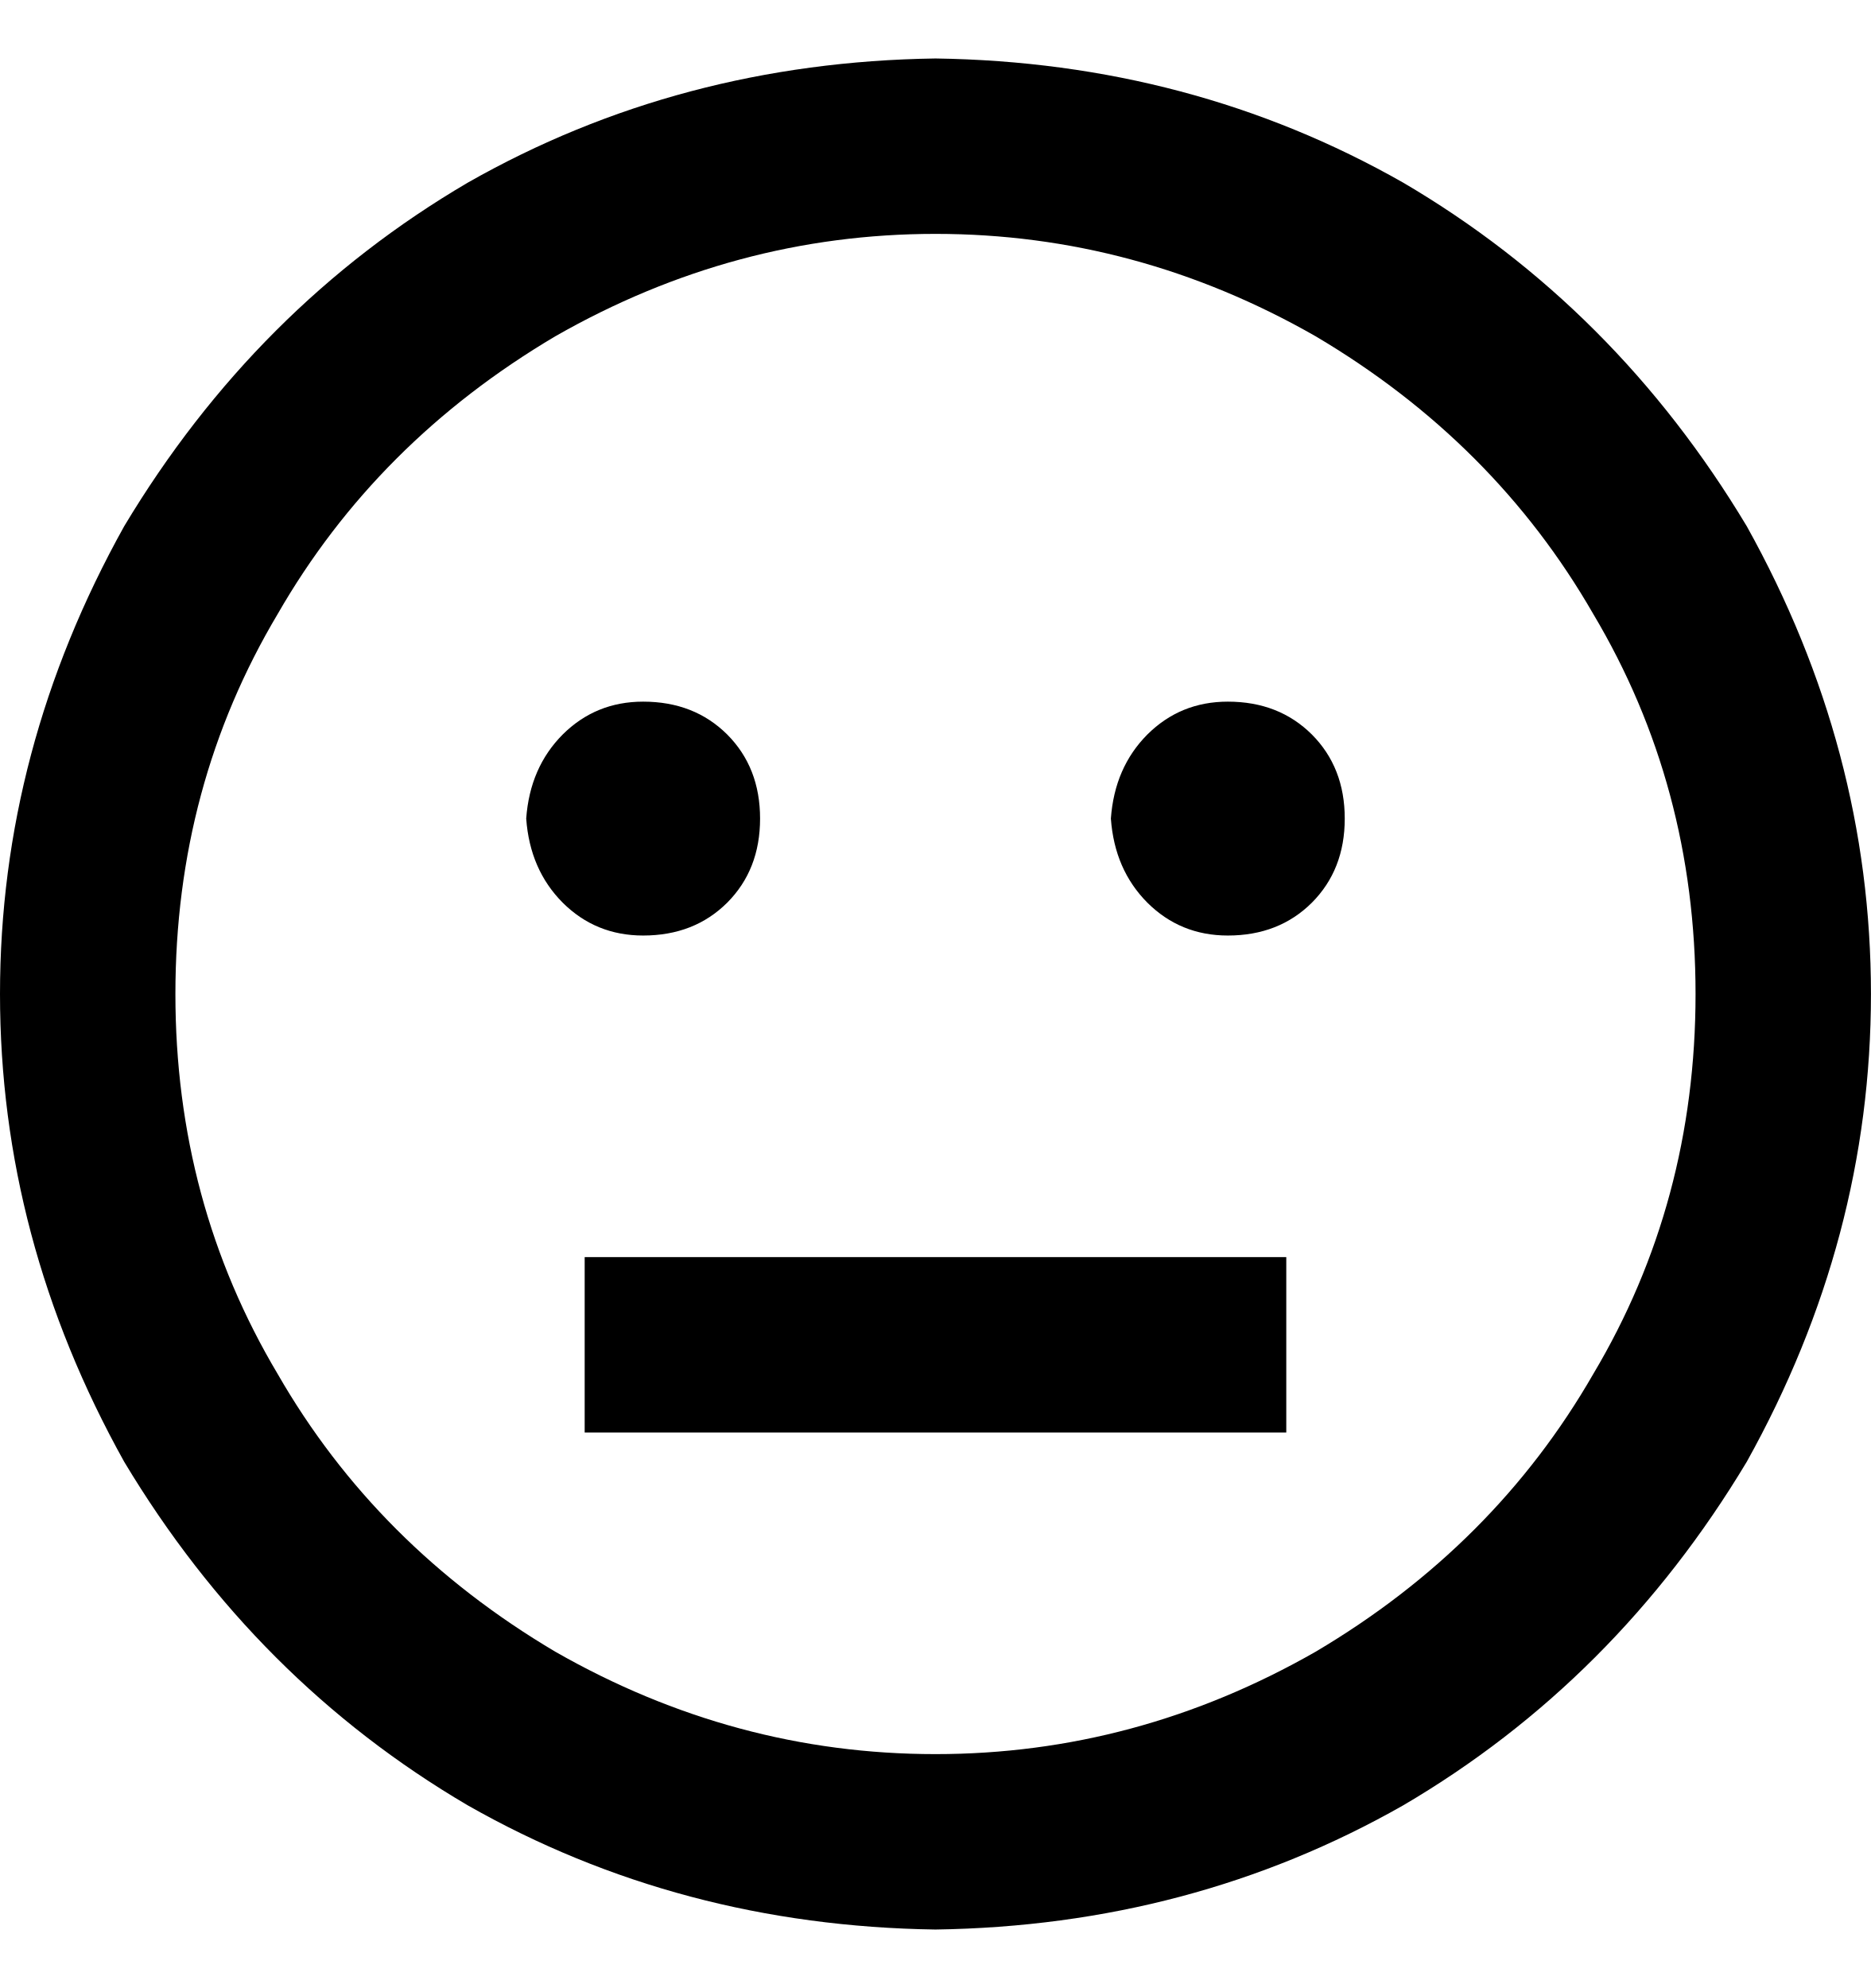
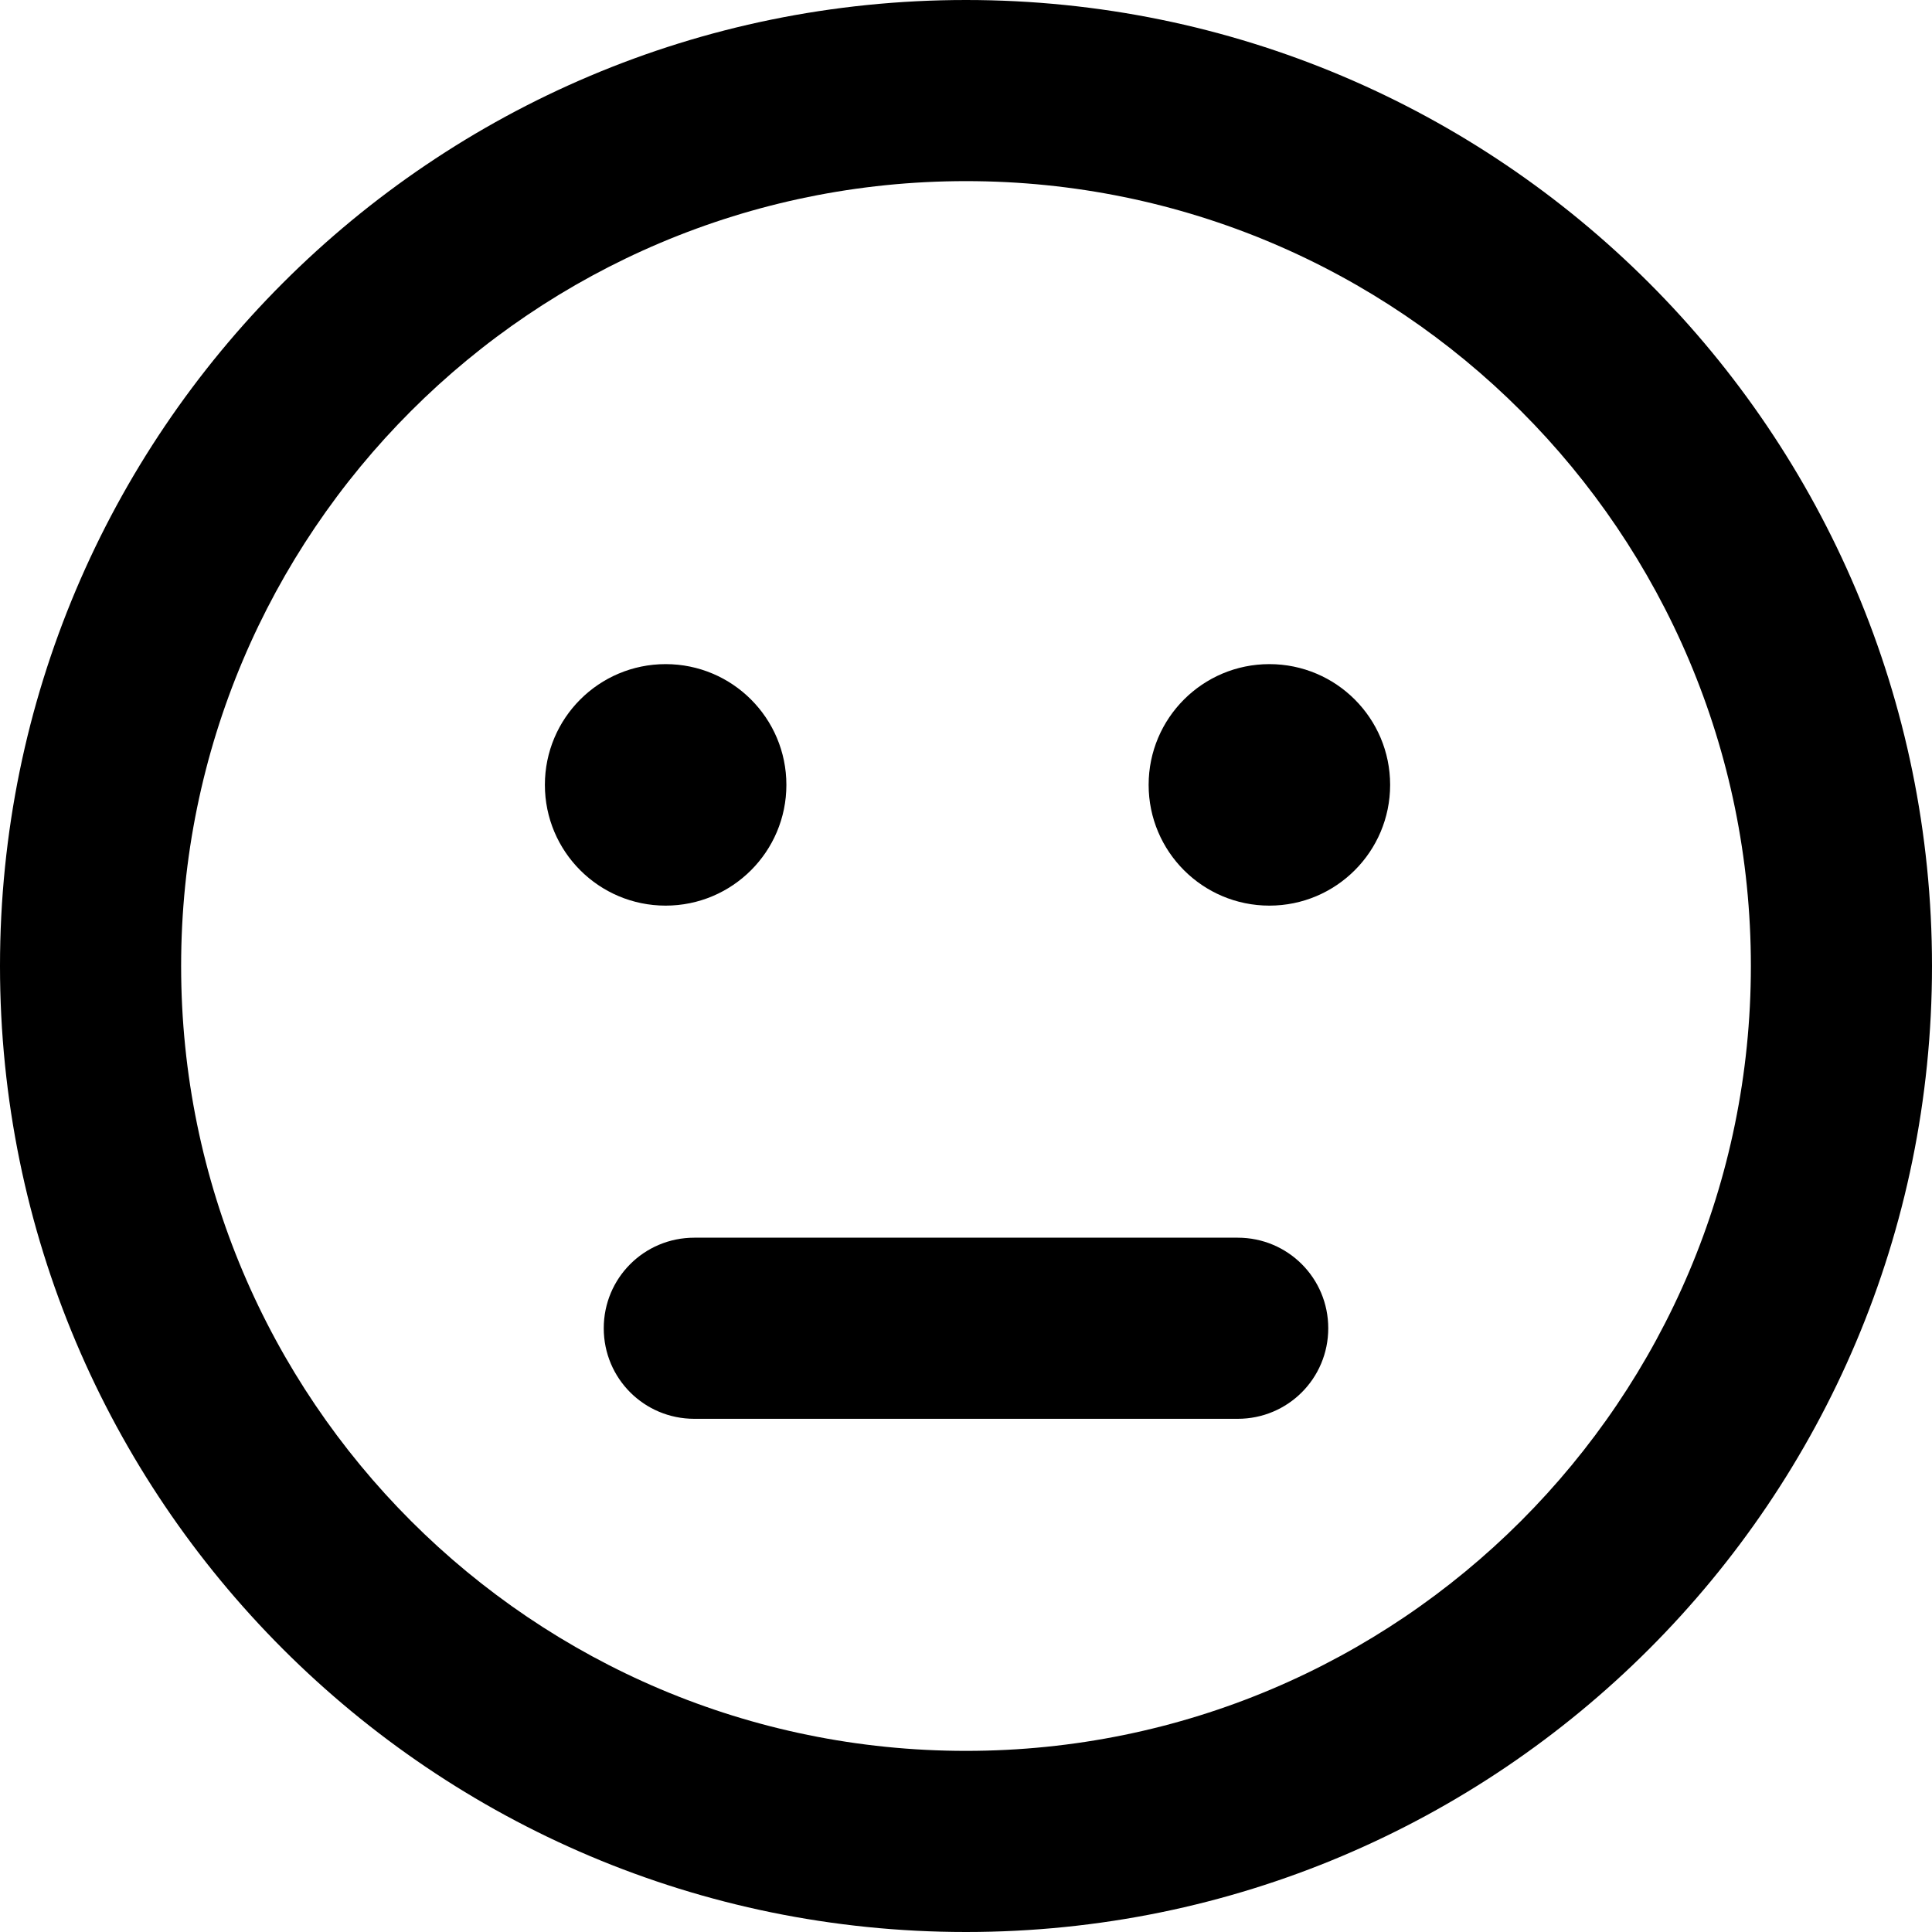
- <svg xmlns="http://www.w3.org/2000/svg" viewBox="0 0 16 17">
-   <path d="M14.5 8.5C14.5 7.312 14.208 6.229 13.625 5.25C13.062 4.271 12.271 3.479 11.25 2.875C10.229 2.292 9.146 2 8 2C6.854 2 5.771 2.292 4.75 2.875C3.729 3.479 2.938 4.271 2.375 5.25C1.792 6.229 1.5 7.312 1.5 8.5C1.5 9.688 1.792 10.771 2.375 11.75C2.938 12.729 3.729 13.521 4.75 14.125C5.771 14.708 6.854 15 8 15C9.146 15 10.229 14.708 11.25 14.125C12.271 13.521 13.062 12.729 13.625 11.75C14.208 10.771 14.5 9.688 14.5 8.5ZM8 0.5C9.458 0.521 10.792 0.875 12 1.562C13.208 2.271 14.188 3.25 14.938 4.5C15.646 5.771 16 7.104 16 8.5C16 9.896 15.646 11.229 14.938 12.5C14.188 13.75 13.208 14.729 12 15.438C10.792 16.125 9.458 16.479 8 16.5C6.542 16.479 5.208 16.125 4 15.438C2.792 14.729 1.812 13.75 1.062 12.5C0.354 11.229 0 9.896 0 8.5C0 7.104 0.354 5.771 1.062 4.5C1.812 3.25 2.792 2.271 4 1.562C5.208 0.875 6.542 0.521 8 0.5ZM5.5 8C5.229 8 5 7.906 4.812 7.719C4.625 7.531 4.521 7.292 4.5 7C4.521 6.708 4.625 6.469 4.812 6.281C5 6.094 5.229 6 5.5 6C5.792 6 6.031 6.094 6.219 6.281C6.406 6.469 6.5 6.708 6.5 7C6.5 7.292 6.406 7.531 6.219 7.719C6.031 7.906 5.792 8 5.5 8ZM11.5 7C11.5 7.292 11.406 7.531 11.219 7.719C11.031 7.906 10.792 8 10.5 8C10.229 8 10 7.906 9.812 7.719C9.625 7.531 9.521 7.292 9.5 7C9.521 6.708 9.625 6.469 9.812 6.281C10 6.094 10.229 6 10.5 6C10.792 6 11.031 6.094 11.219 6.281C11.406 6.469 11.5 6.708 11.5 7ZM5.75 10.75H10.25H11V12.25H10.25H5.75H5V10.75H5.75Z" />
+ <svg xmlns="http://www.w3.org/2000/svg" width="1em" height="1em" viewBox="0 0 512 512">
+   <path fill="black" d="M464 256a208 208 0 1 1-416 0a208 208 0 1 1 416 0M256 0a256 256 0 1 0 0 512a256 256 0 1 0 0-512m-79.6 240a32 32 0 1 0 0-64a32 32 0 1 0 0 64m192-32a32 32 0 1 0-64 0a32 32 0 1 0 64 0M184 328c-13.3 0-24 10.7-24 24s10.7 24 24 24h144c13.3 0 24-10.7 24-24s-10.7-24-24-24z" />
</svg>
